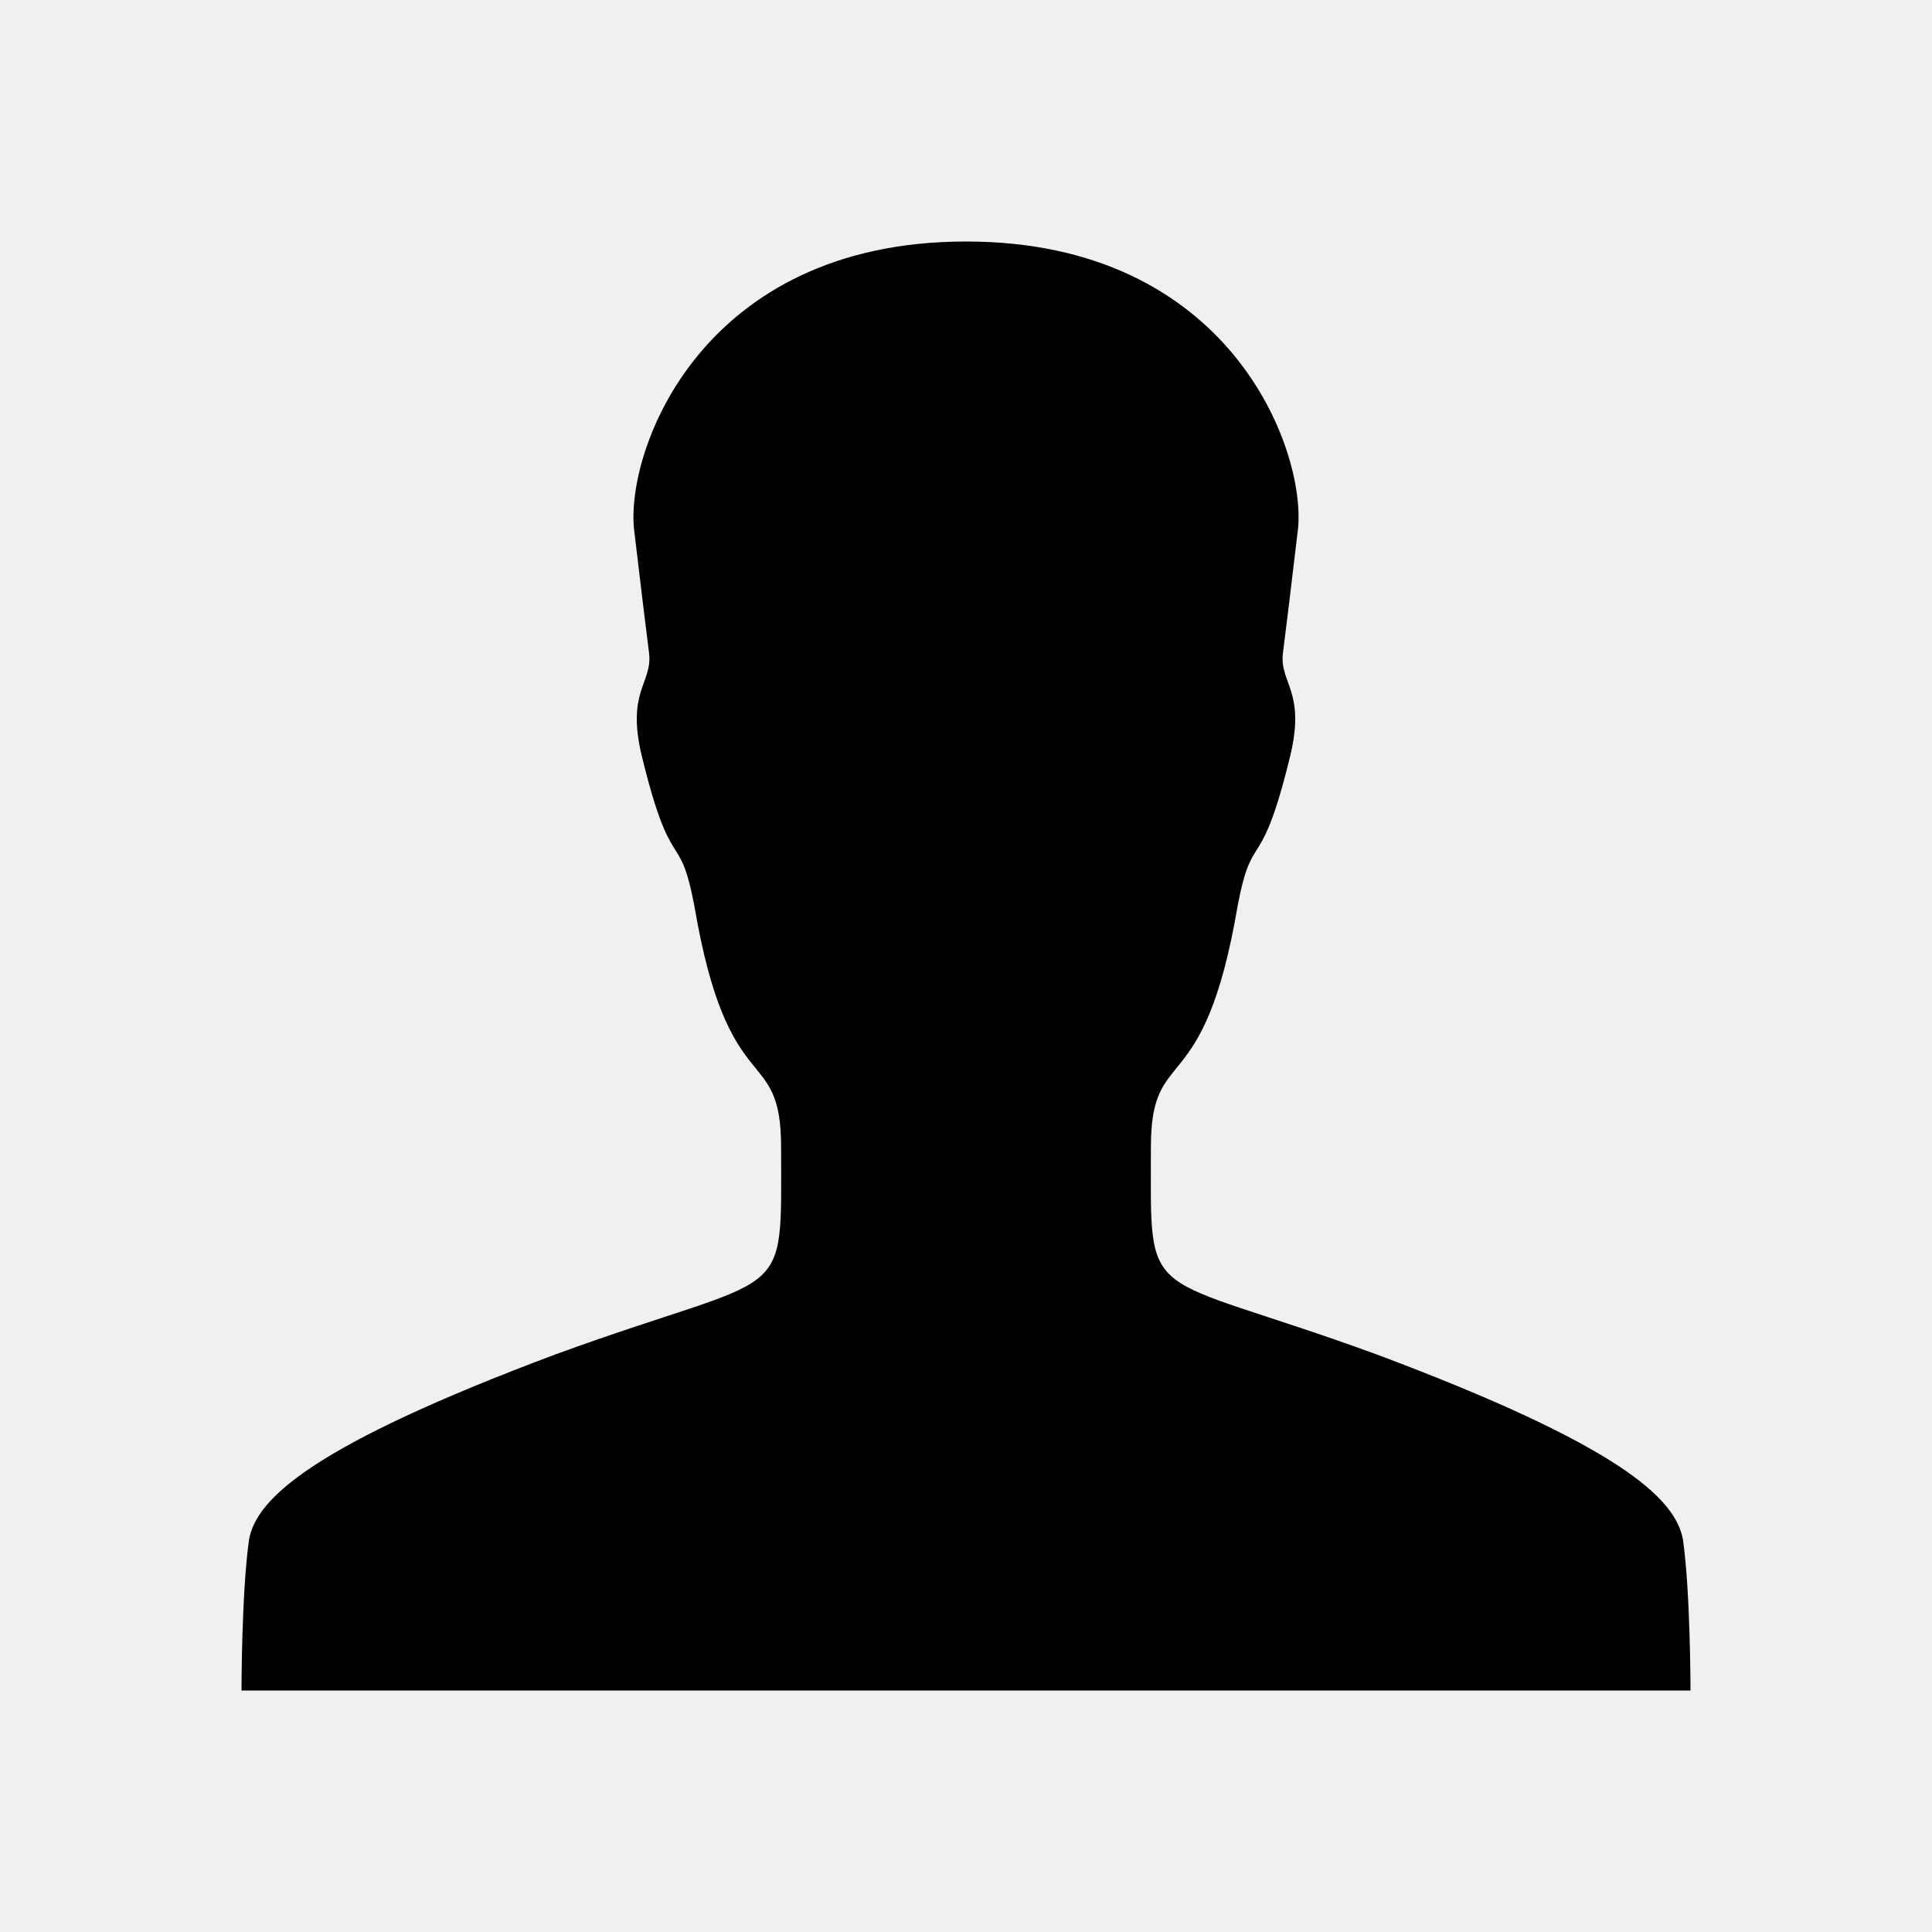
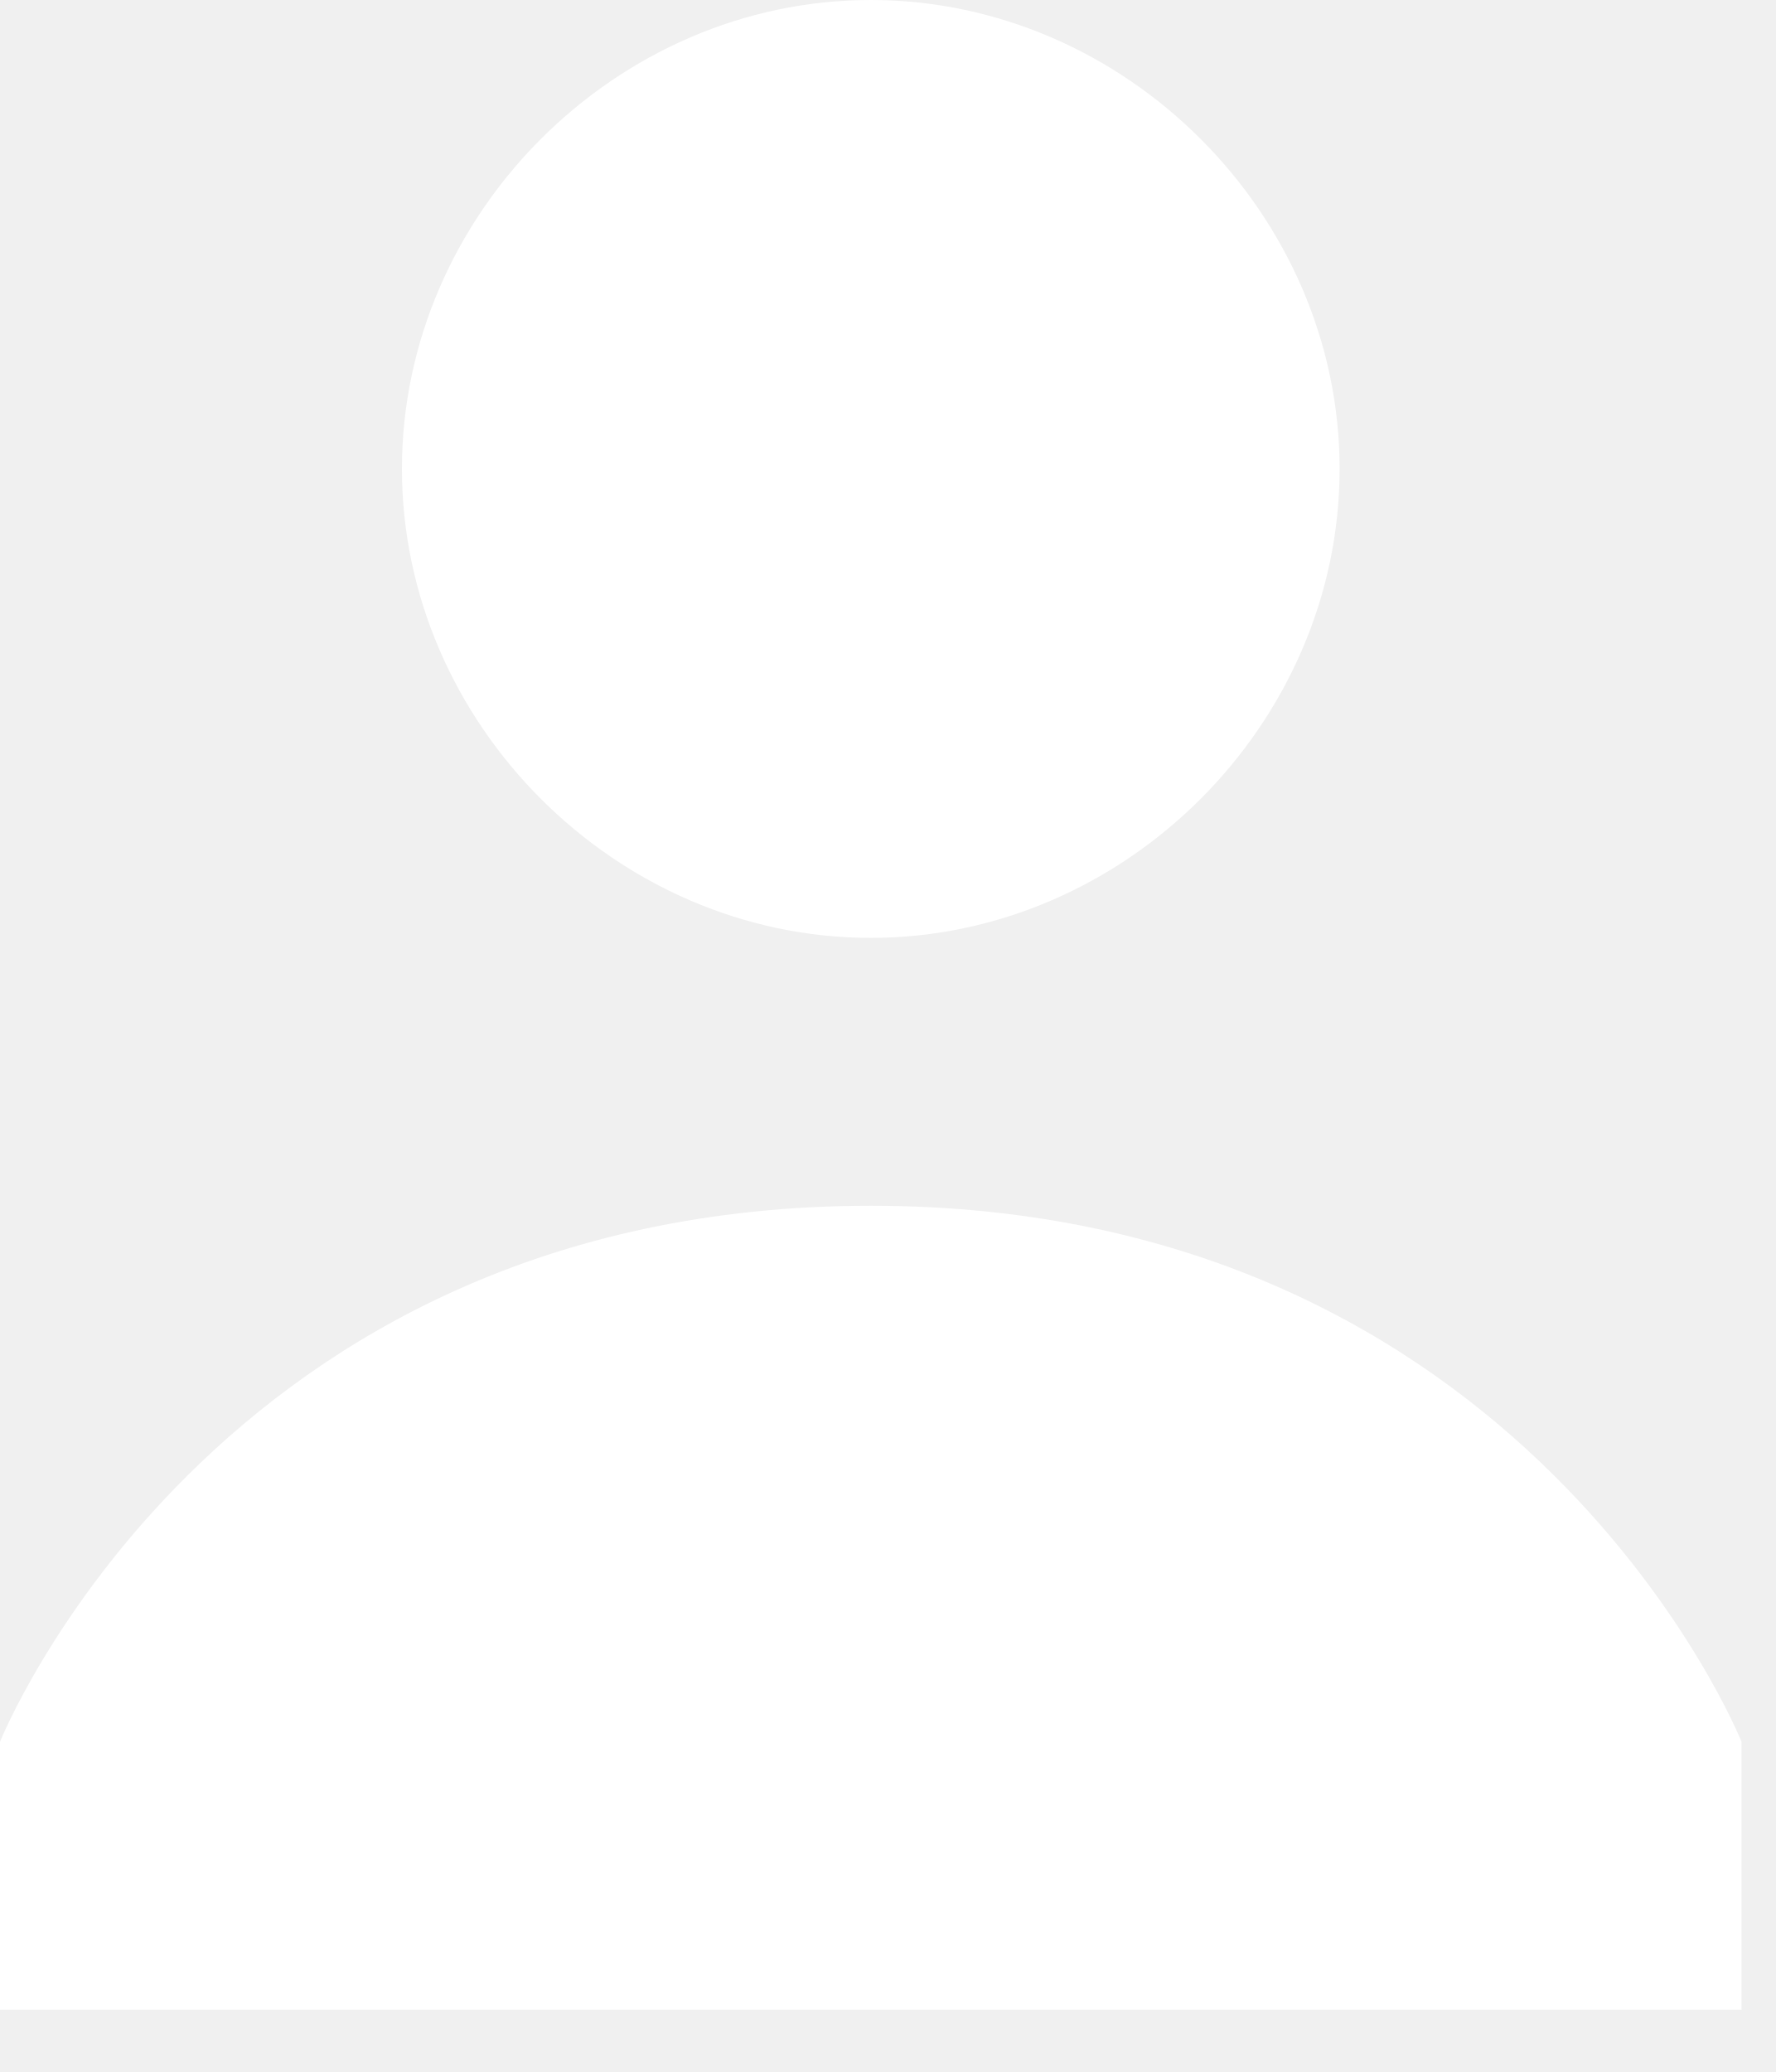
- <svg fill="#000000" height="512" width="512" id="icon-user" viewBox="0 0 512 512">
-   <path d="m448 448l-384 0c0 0 0-26 2-40c2-11 17-25 81-49c63-23 60-12 60-55c0-28-14-11-23-64c-4-21-6-7-14-40c-4-17 3-19 2-27c-1-8-2-16-4-33c-2-21 18-76 88-76c70 0 90 55 88 76c-2 17-3 25-4 33c-1 8 6 10 2 27c-8 33-10 19-14 40c-9 53-23 36-23 64c0 43-3 32 60 55c64 24 79 38 81 49c2 14 2 40 2 40z" />
+ <svg xmlns="http://www.w3.org/2000/svg" xmlns:xlink="http://www.w3.org/1999/xlink" width="12" height="14" viewBox="0 0 12 14" version="1.1">
+   <g id="Canvas" transform="translate(-6863 11827)">
+     <g id="user">
+       <use xlink:href="#path0_fill" transform="translate(6863 -11827)" fill="#FFFFFF" />
+     </g>
+   </g>
+   <defs>
+     <path id="path0_fill" fill-rule="evenodd" d="M 2.716 3.168C 2.716 1.448 4.164 0 5.884 0C 7.604 0 9.052 1.448 9.052 3.168C 9.052 4.889 7.604 6.337 5.884 6.337C 4.164 6.337 2.716 4.889 2.716 3.168ZM 0 11.769C 0 11.769 1.448 8.147 5.884 8.147C 10.32 8.147 11.768 11.769 11.768 11.769L 11.768 13.579L 0 13.579L 0 11.769Z" />
+   </defs>
</svg>
